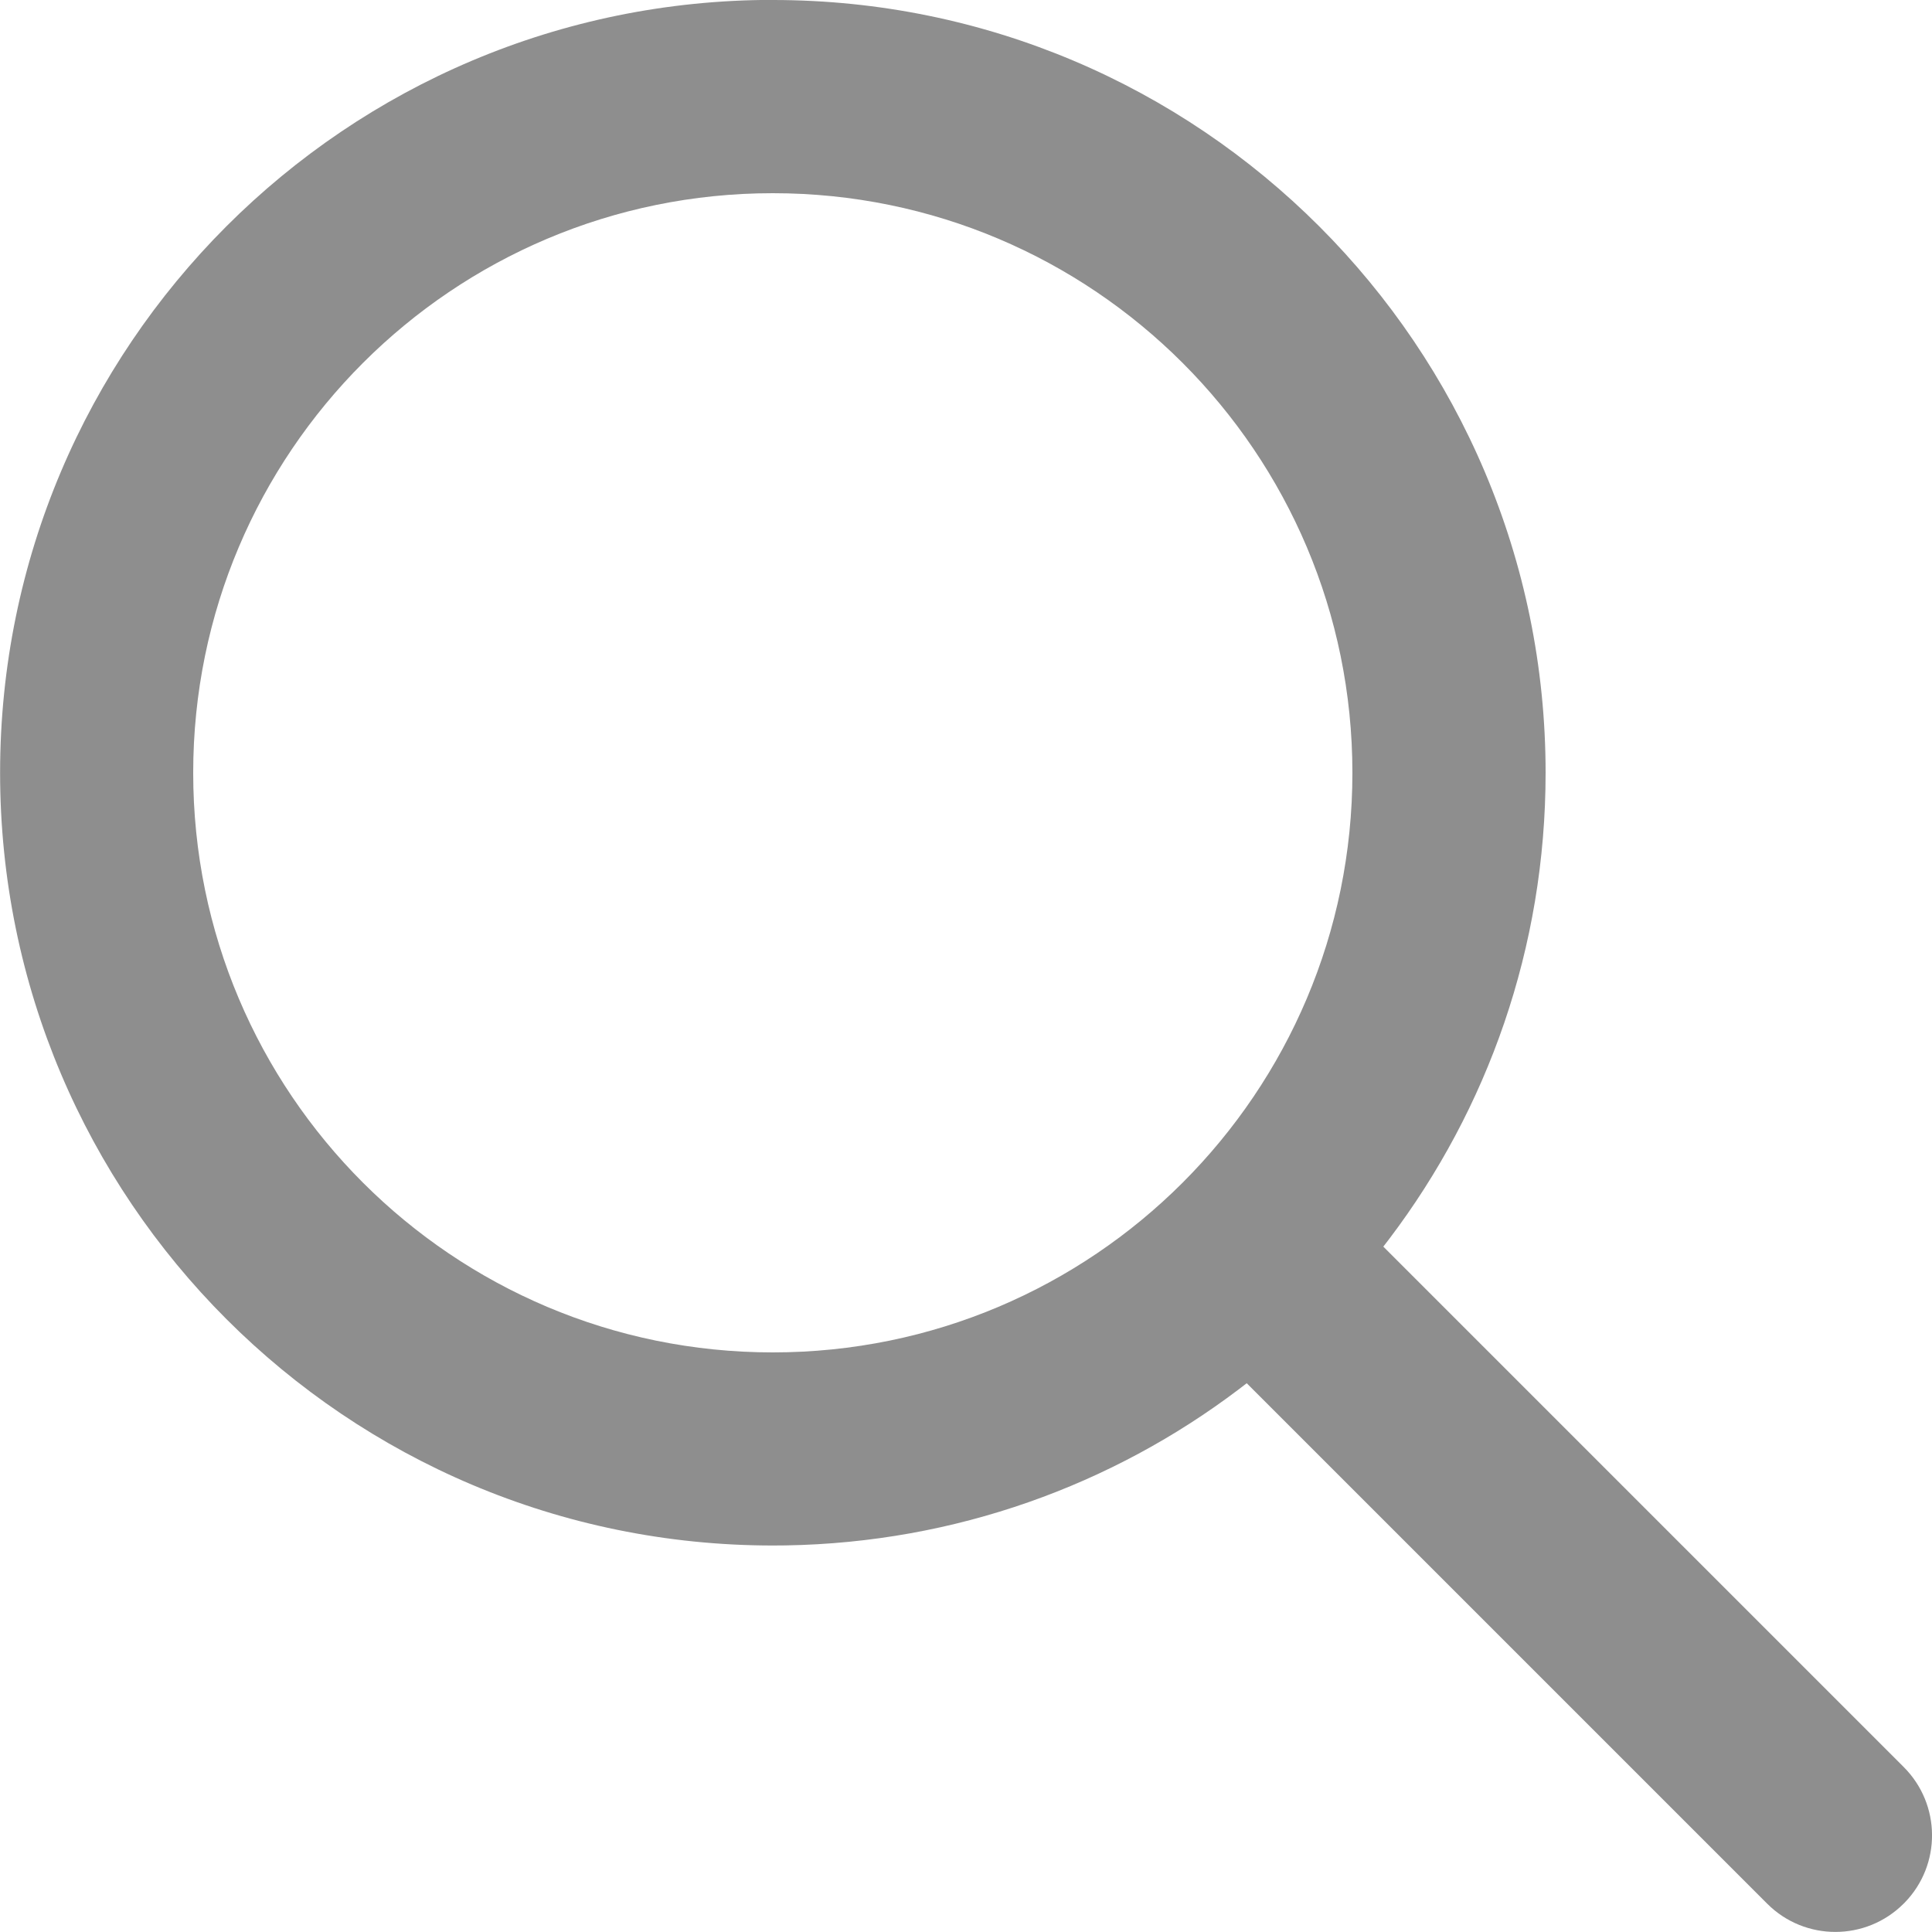
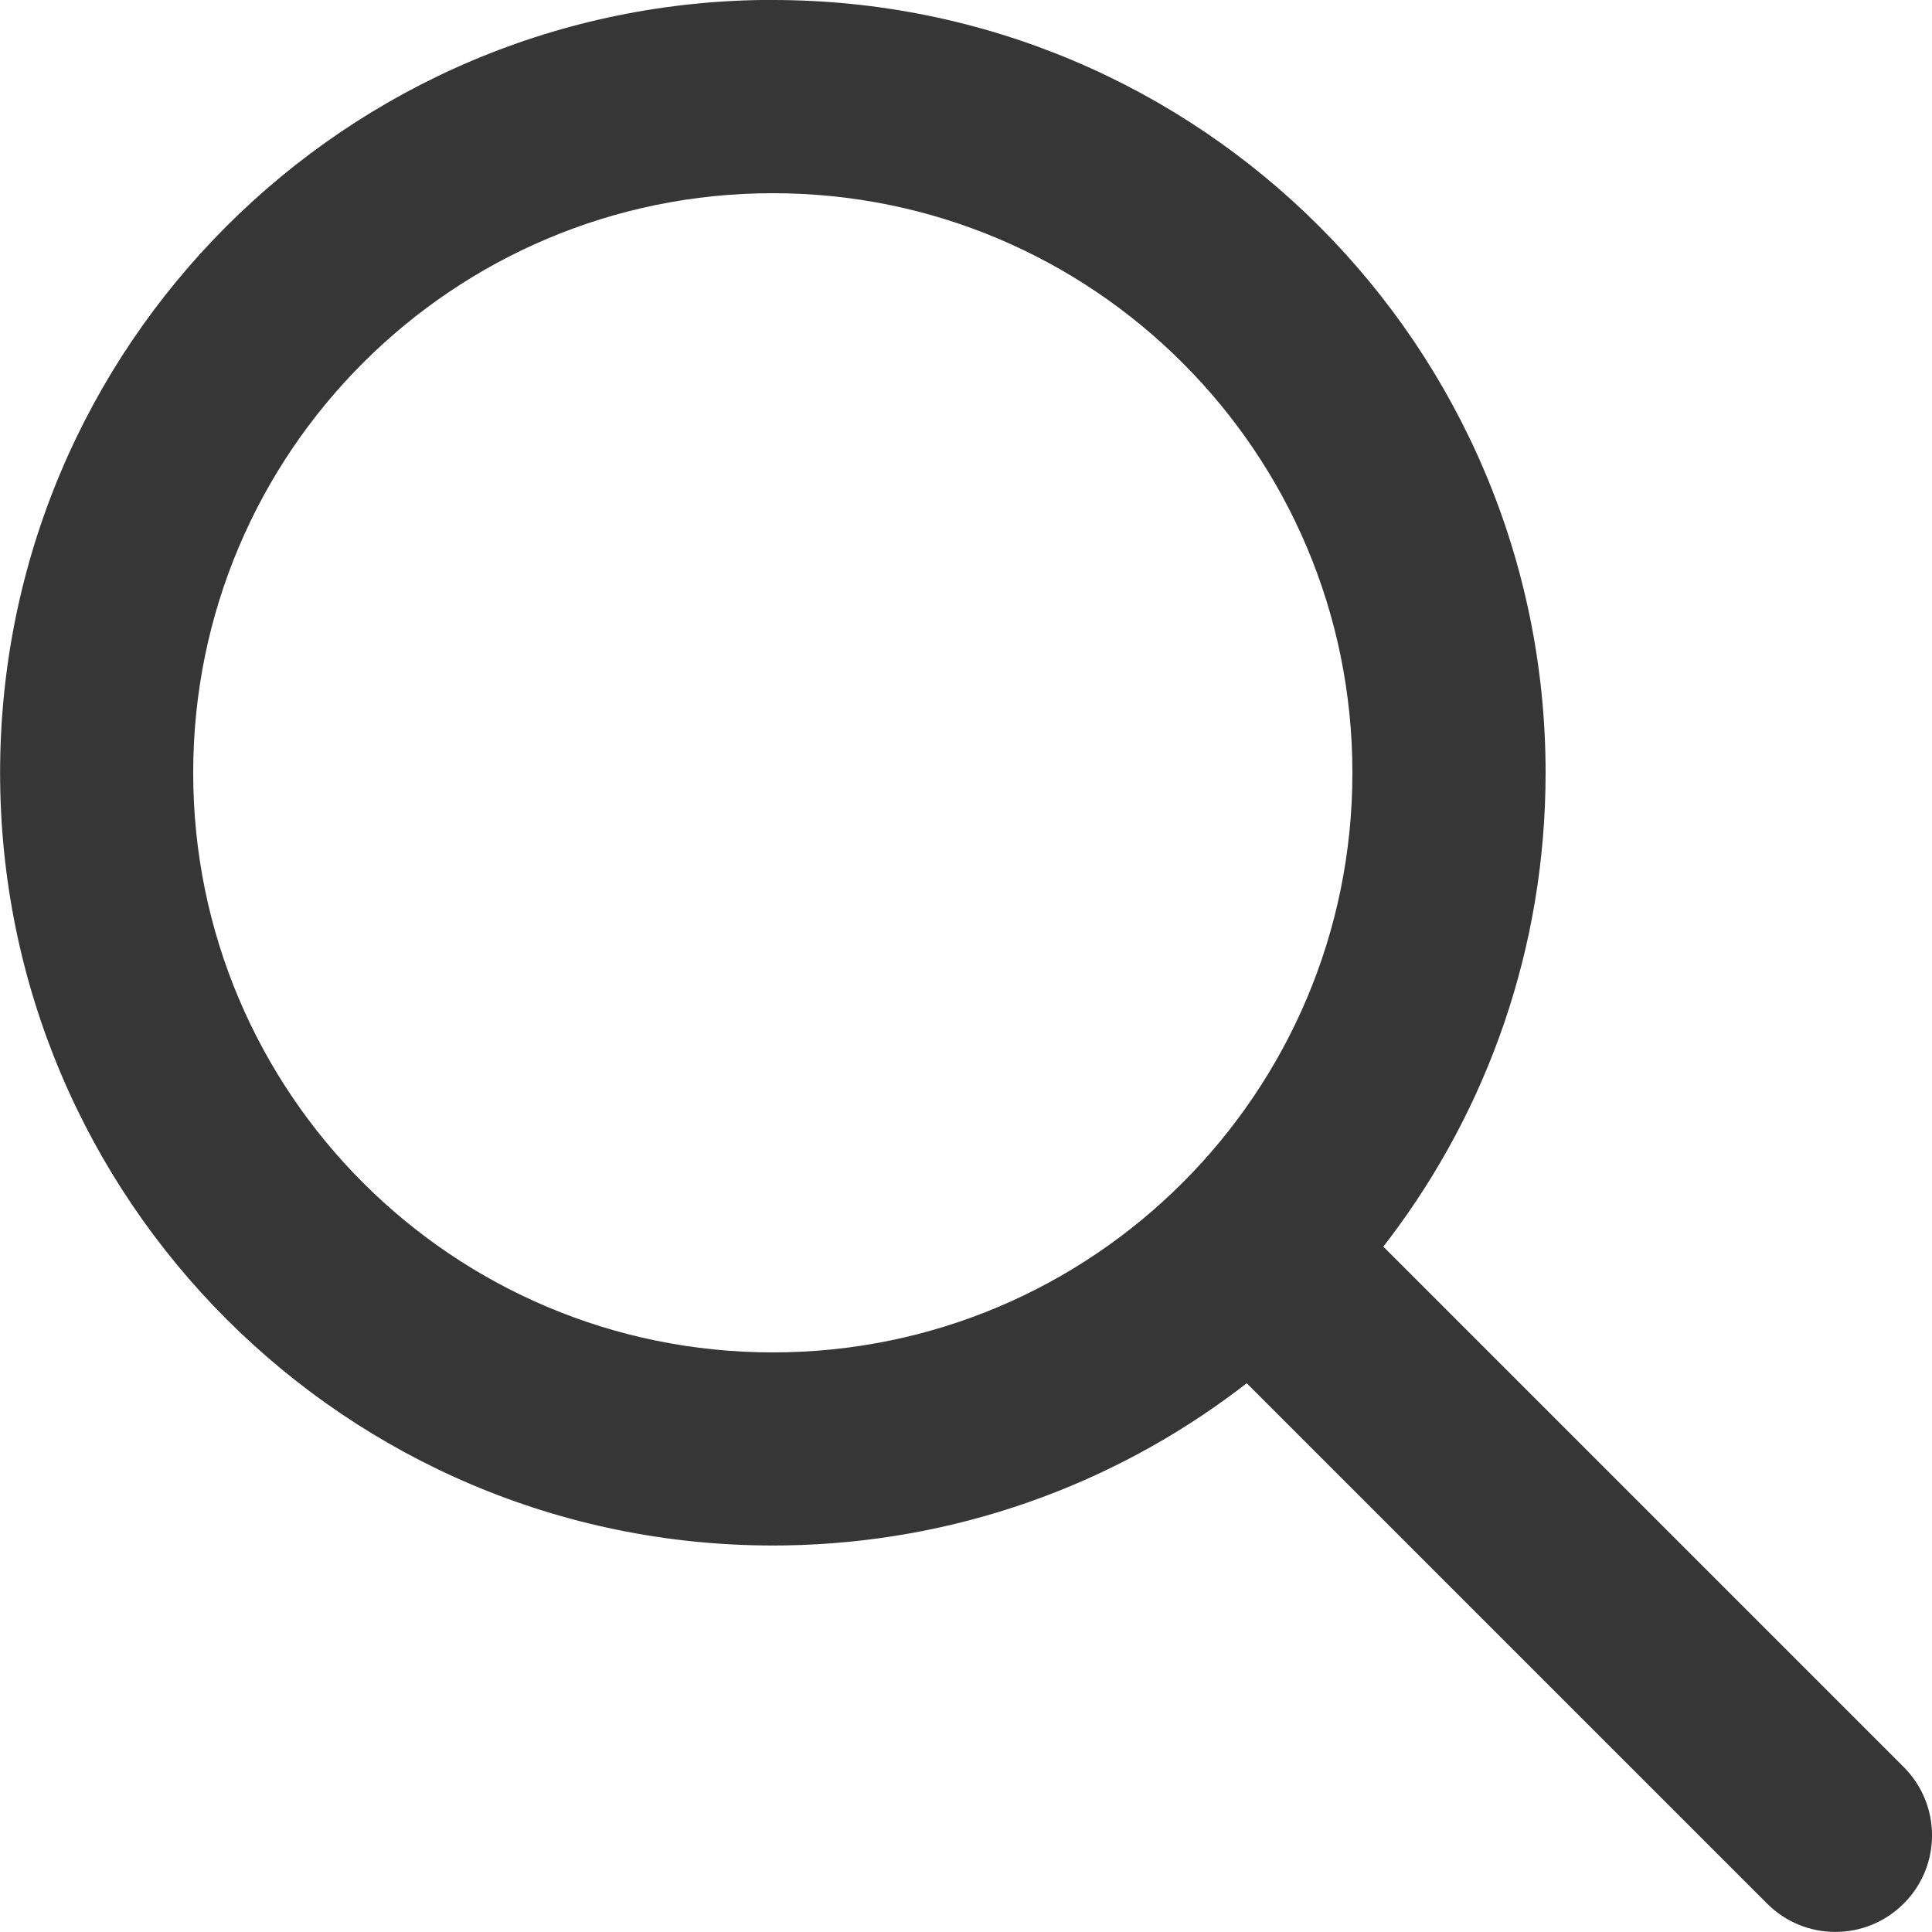
<svg xmlns="http://www.w3.org/2000/svg" fill="none" height="20" viewBox="0 0 20 20" width="20">
-   <path d="m8 0c4.418 0 8 3.582 8 8 0 1.812-.602 3.482-1.617 4.823l-.063.082 5.387 5.387c.387.387.391 1.011.012 1.402l-.012.012c-.391.391-1.024.391-1.414 0l-5.387-5.387-.082.063c-1.308.99-2.931 1.587-4.691 1.616l-.132.001c-4.418 0-8-3.582-8-8 0-4.418 3.582-8 8-8zm0 2c-3.314 0-6 2.686-6 6 0 3.314 2.686 6 6 6 3.314 0 6-2.686 6-6 0-3.314-2.686-6-6-6z" fill="#8e8e8e" />
+   <path d="m8 0c4.418 0 8 3.582 8 8 0 1.812-.602 3.482-1.617 4.823l-.063.082 5.387 5.387c.387.387.391 1.011.012 1.402l-.012.012c-.391.391-1.024.391-1.414 0l-5.387-5.387-.082.063c-1.308.99-2.931 1.587-4.691 1.616l-.132.001c-4.418 0-8-3.582-8-8 0-4.418 3.582-8 8-8zm0 2c-3.314 0-6 2.686-6 6 0 3.314 2.686 6 6 6 3.314 0 6-2.686 6-6 0-3.314-2.686-6-6-6z" fill="#363636" />
</svg>
